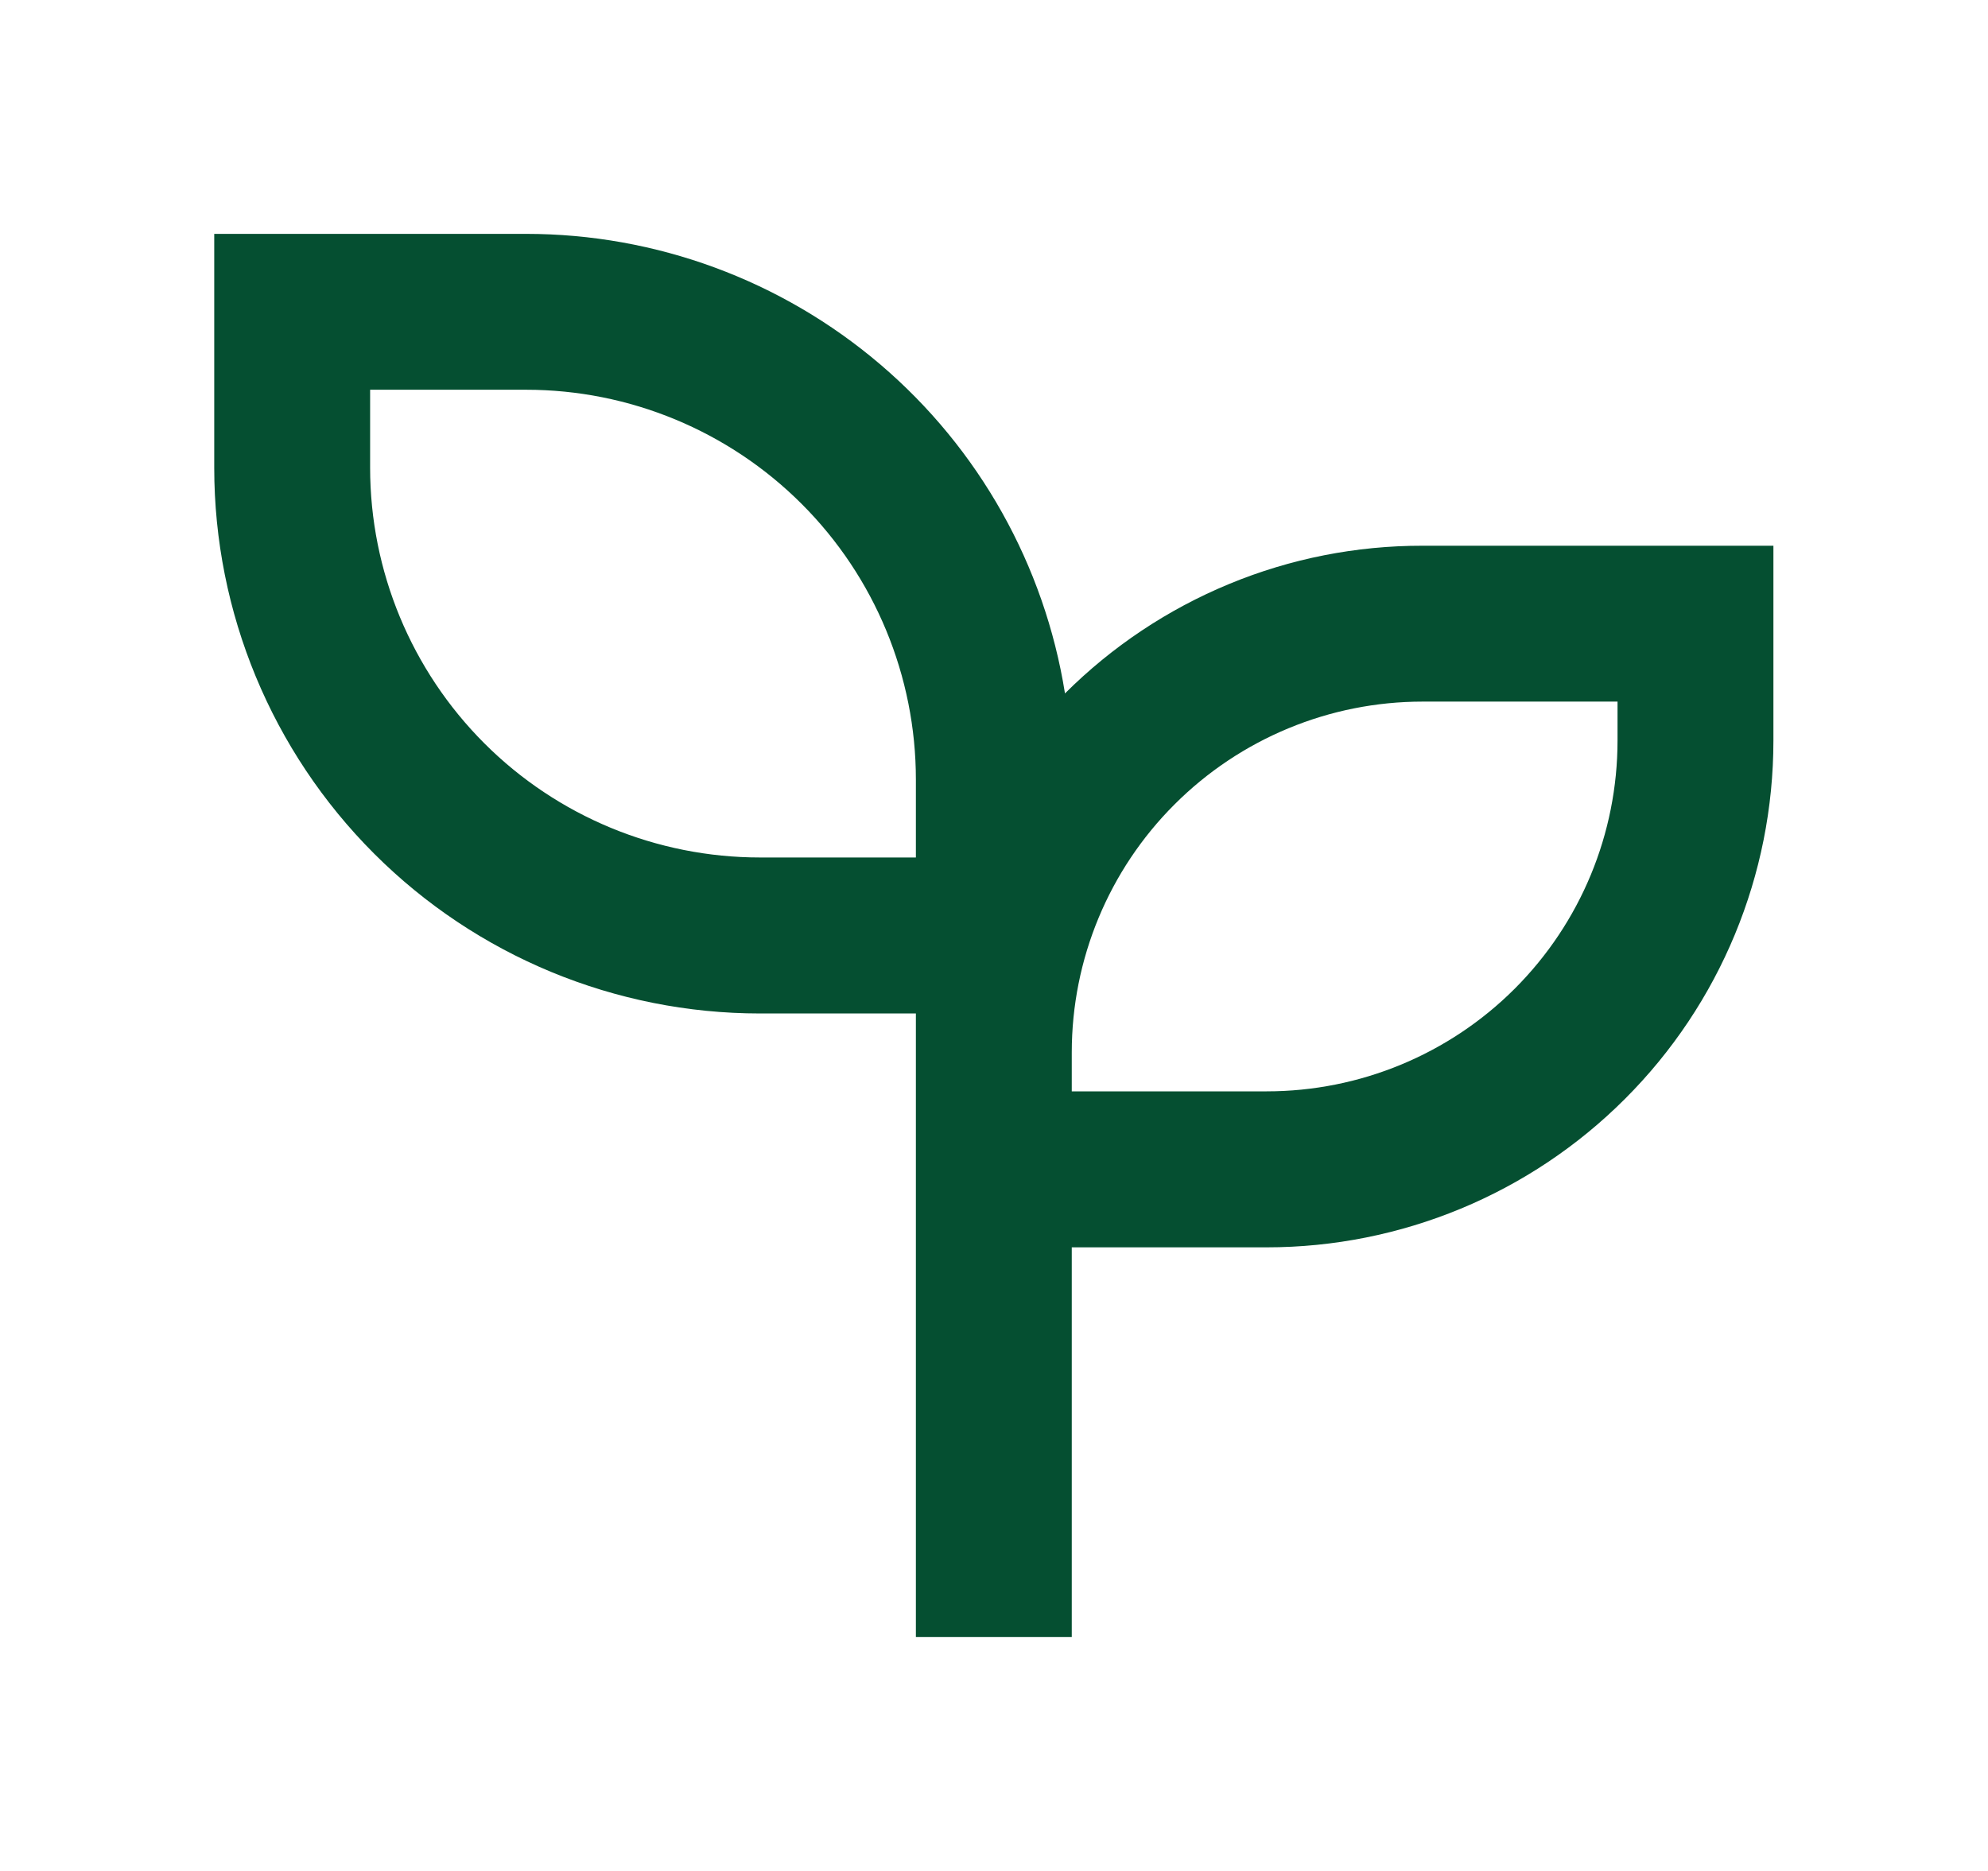
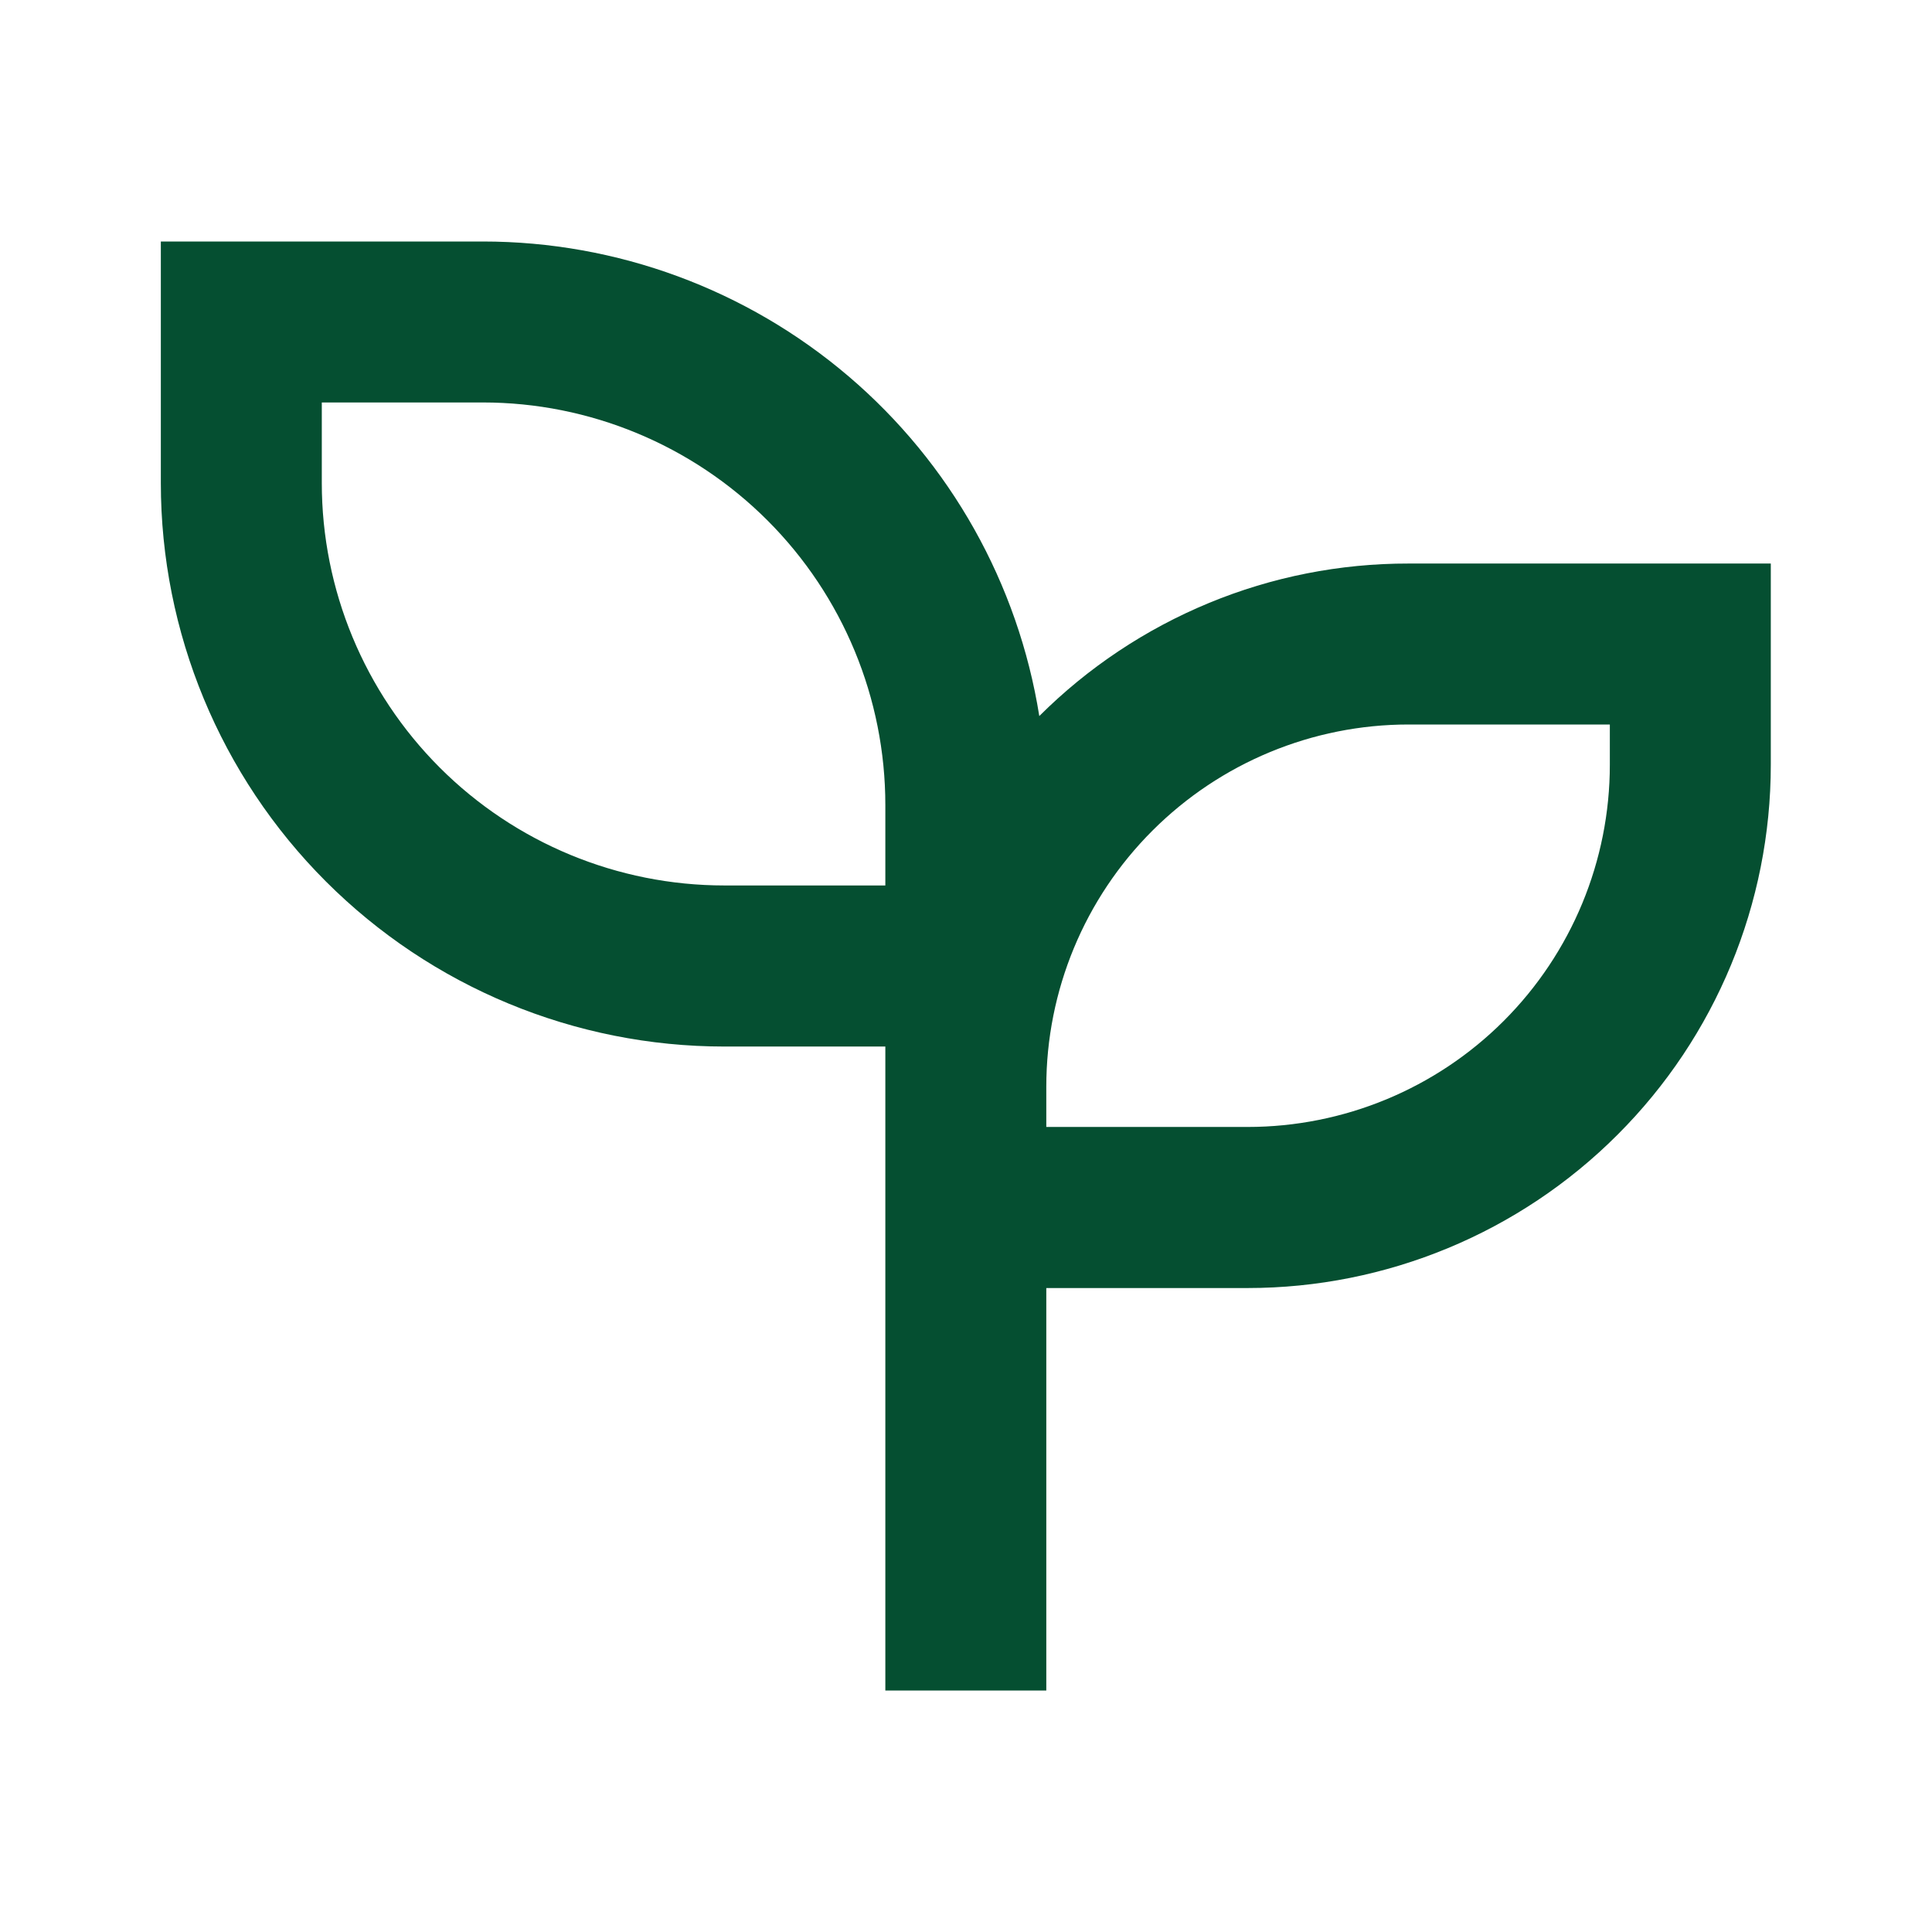
- <svg xmlns="http://www.w3.org/2000/svg" width="17" height="16" viewBox="0 0 17 16" fill="none">
-   <g id="ri:seedling-line">
-     <path id="Vector" d="M4.499 2C5.609 2 6.682 2.396 7.527 3.116C8.372 3.836 8.932 4.834 9.107 5.93C9.509 5.529 9.986 5.211 10.511 4.994C11.035 4.777 11.598 4.666 12.165 4.667H15.165V6.333C15.165 7.483 14.709 8.585 13.896 9.397C13.084 10.21 11.981 10.667 10.832 10.667H9.165V14H7.832V8.667H6.499C5.261 8.667 4.074 8.175 3.199 7.3C2.324 6.425 1.832 5.238 1.832 4V2H4.499ZM13.832 6H12.165C11.37 6 10.607 6.316 10.044 6.879C9.481 7.441 9.165 8.204 9.165 9V9.333H10.832C11.628 9.333 12.391 9.017 12.953 8.455C13.516 7.892 13.832 7.129 13.832 6.333V6ZM4.499 3.333H3.165V4C3.165 4.884 3.517 5.732 4.142 6.357C4.767 6.982 5.615 7.333 6.499 7.333H7.832V6.667C7.832 5.783 7.481 4.935 6.856 4.31C6.231 3.685 5.383 3.333 4.499 3.333Z" fill="#054F31" />
-   </g>
+ <svg xmlns="http://www.w3.org/2000/svg" width="16" height="16" viewBox="0 0 16 16" fill="none">
+   <path d="M3.999 2C5.109 2 6.182 2.396 7.027 3.116C7.872 3.836 8.432 4.834 8.607 5.93C9.009 5.529 9.486 5.211 10.011 4.994C10.535 4.777 11.098 4.666 11.665 4.667H14.665V6.333C14.665 7.483 14.209 8.585 13.396 9.397C12.584 10.21 11.481 10.667 10.332 10.667H8.665V14H7.332V8.667H5.999C4.761 8.667 3.574 8.175 2.699 7.3C1.824 6.425 1.332 5.238 1.332 4V2H3.999ZM13.332 6H11.665C10.87 6 10.107 6.316 9.544 6.879C8.981 7.441 8.665 8.204 8.665 9V9.333H10.332C11.128 9.333 11.891 9.017 12.453 8.455C13.016 7.892 13.332 7.129 13.332 6.333V6ZM3.999 3.333H2.665V4C2.665 4.884 3.017 5.732 3.642 6.357C4.267 6.982 5.115 7.333 5.999 7.333H7.332V6.667C7.332 5.783 6.981 4.935 6.356 4.31C5.731 3.685 4.883 3.333 3.999 3.333Z" fill="#054F31" />
</svg>
